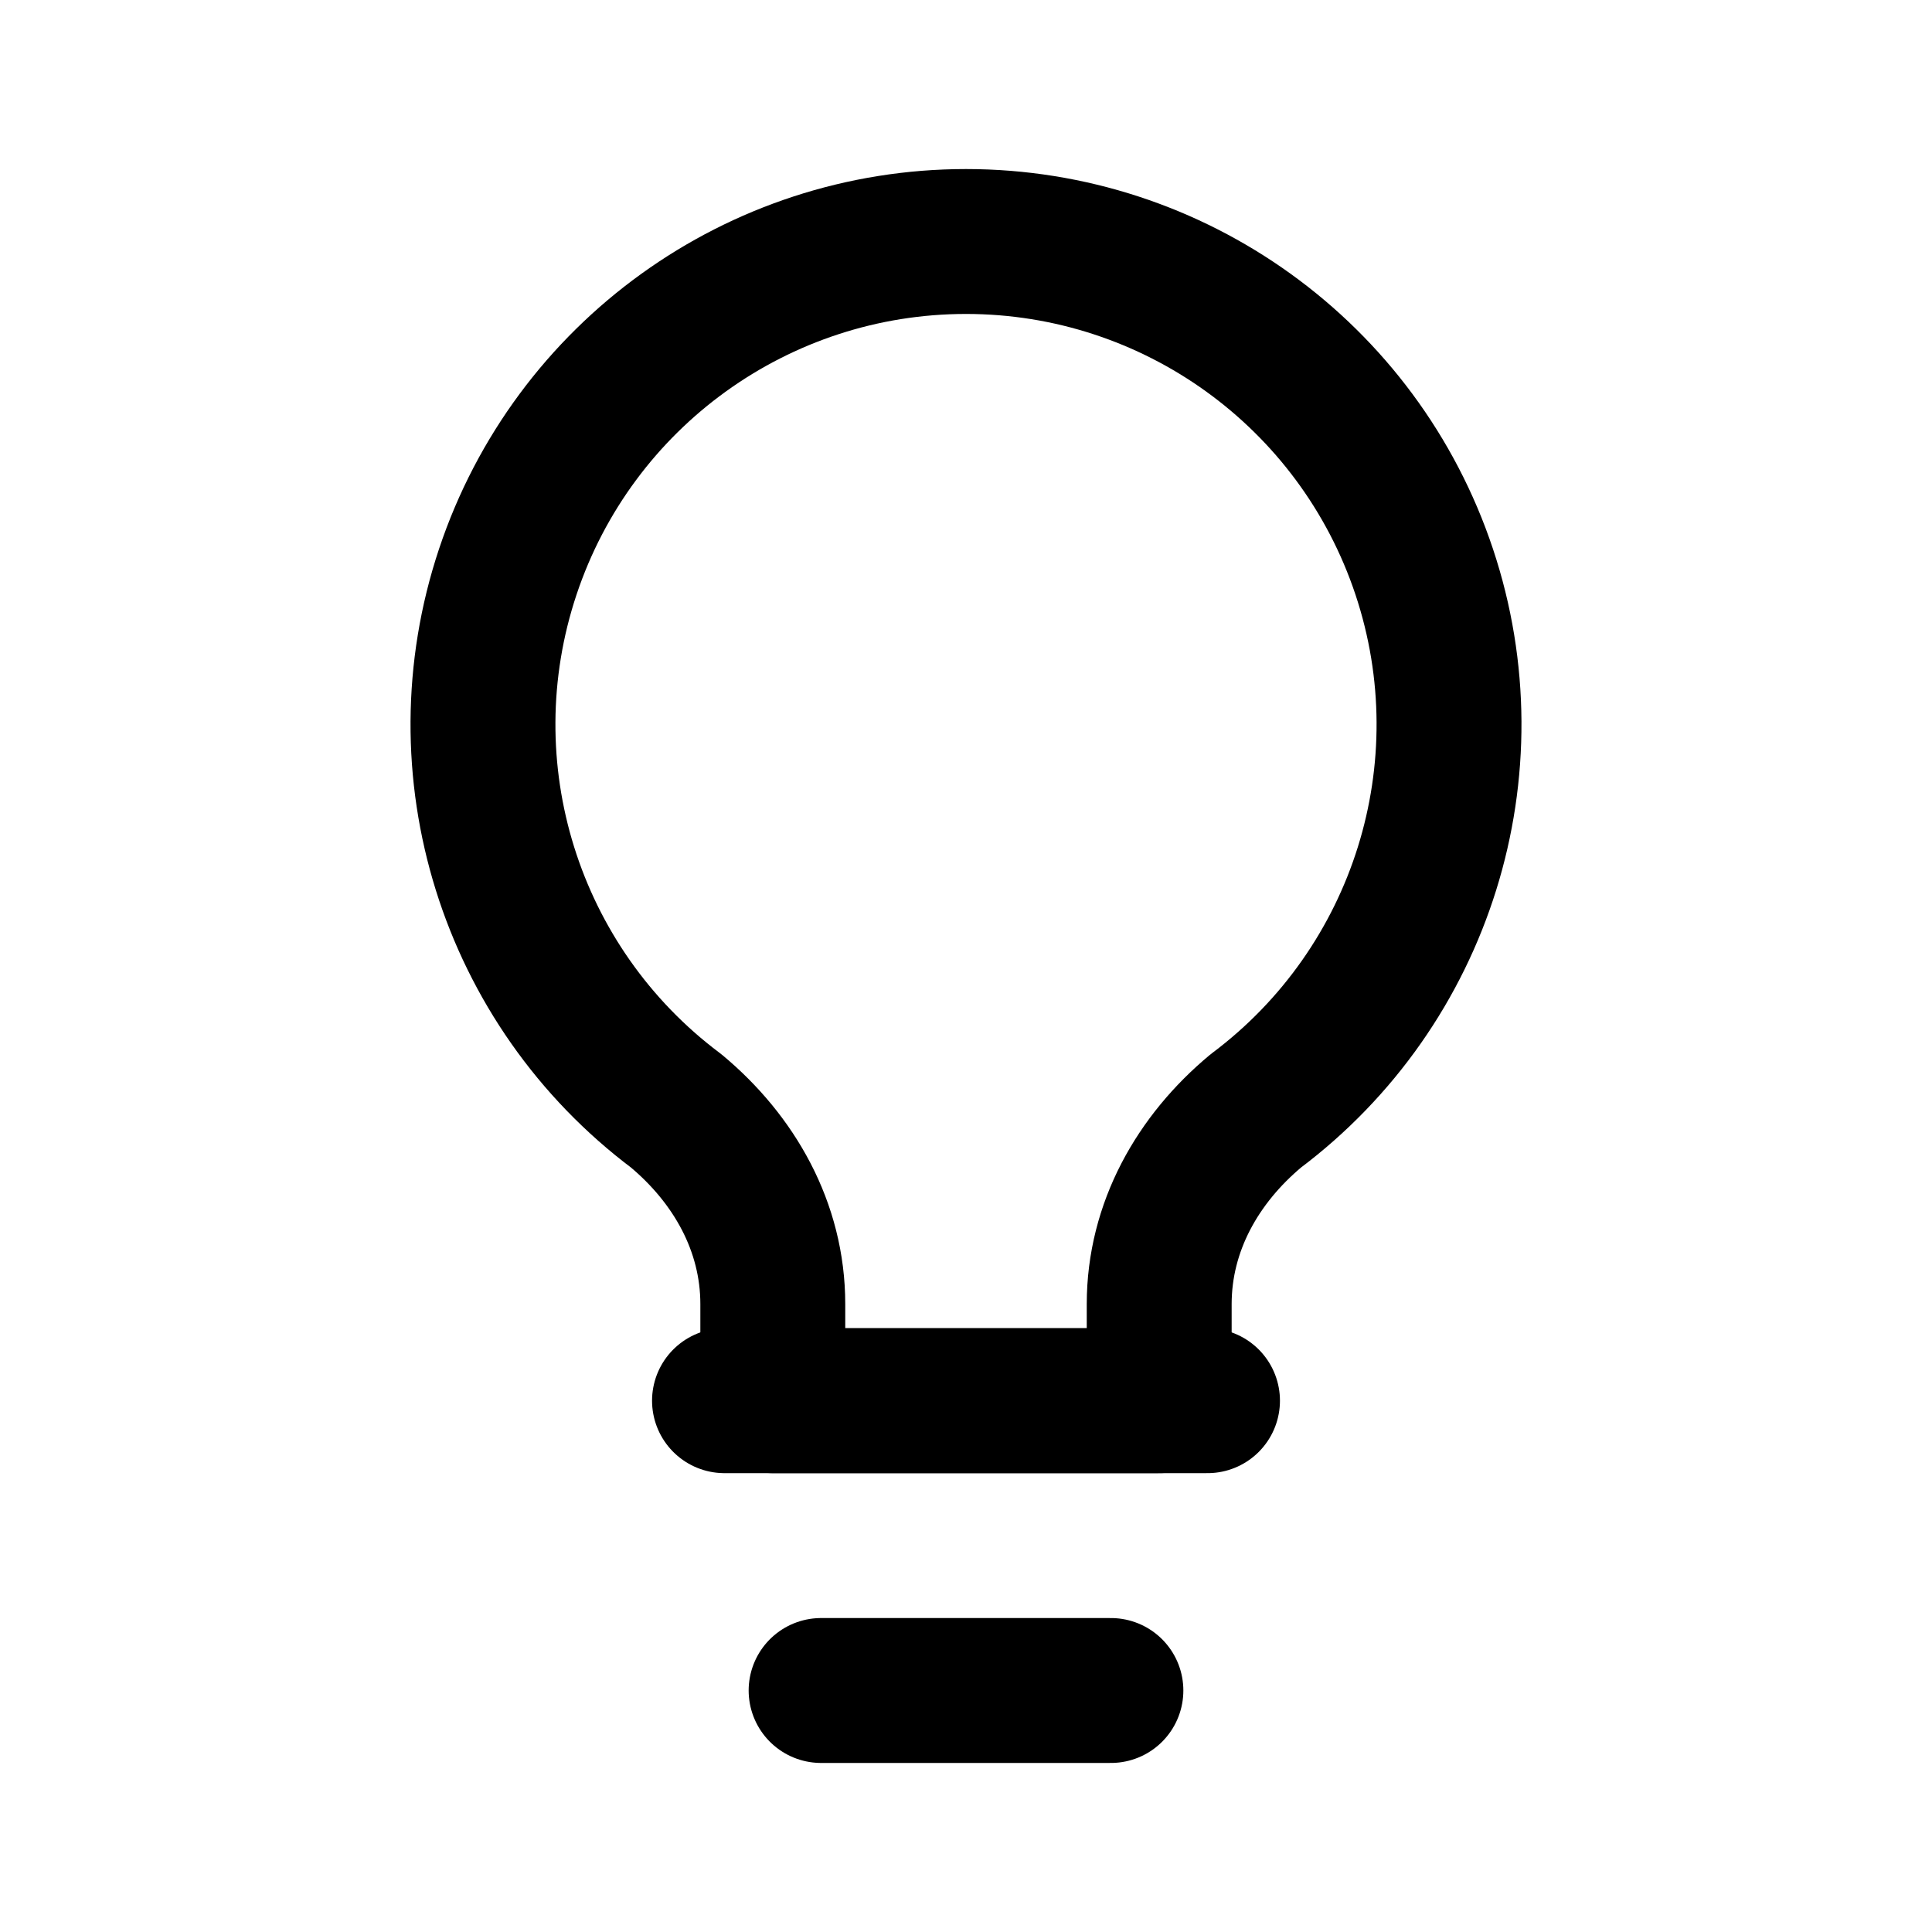
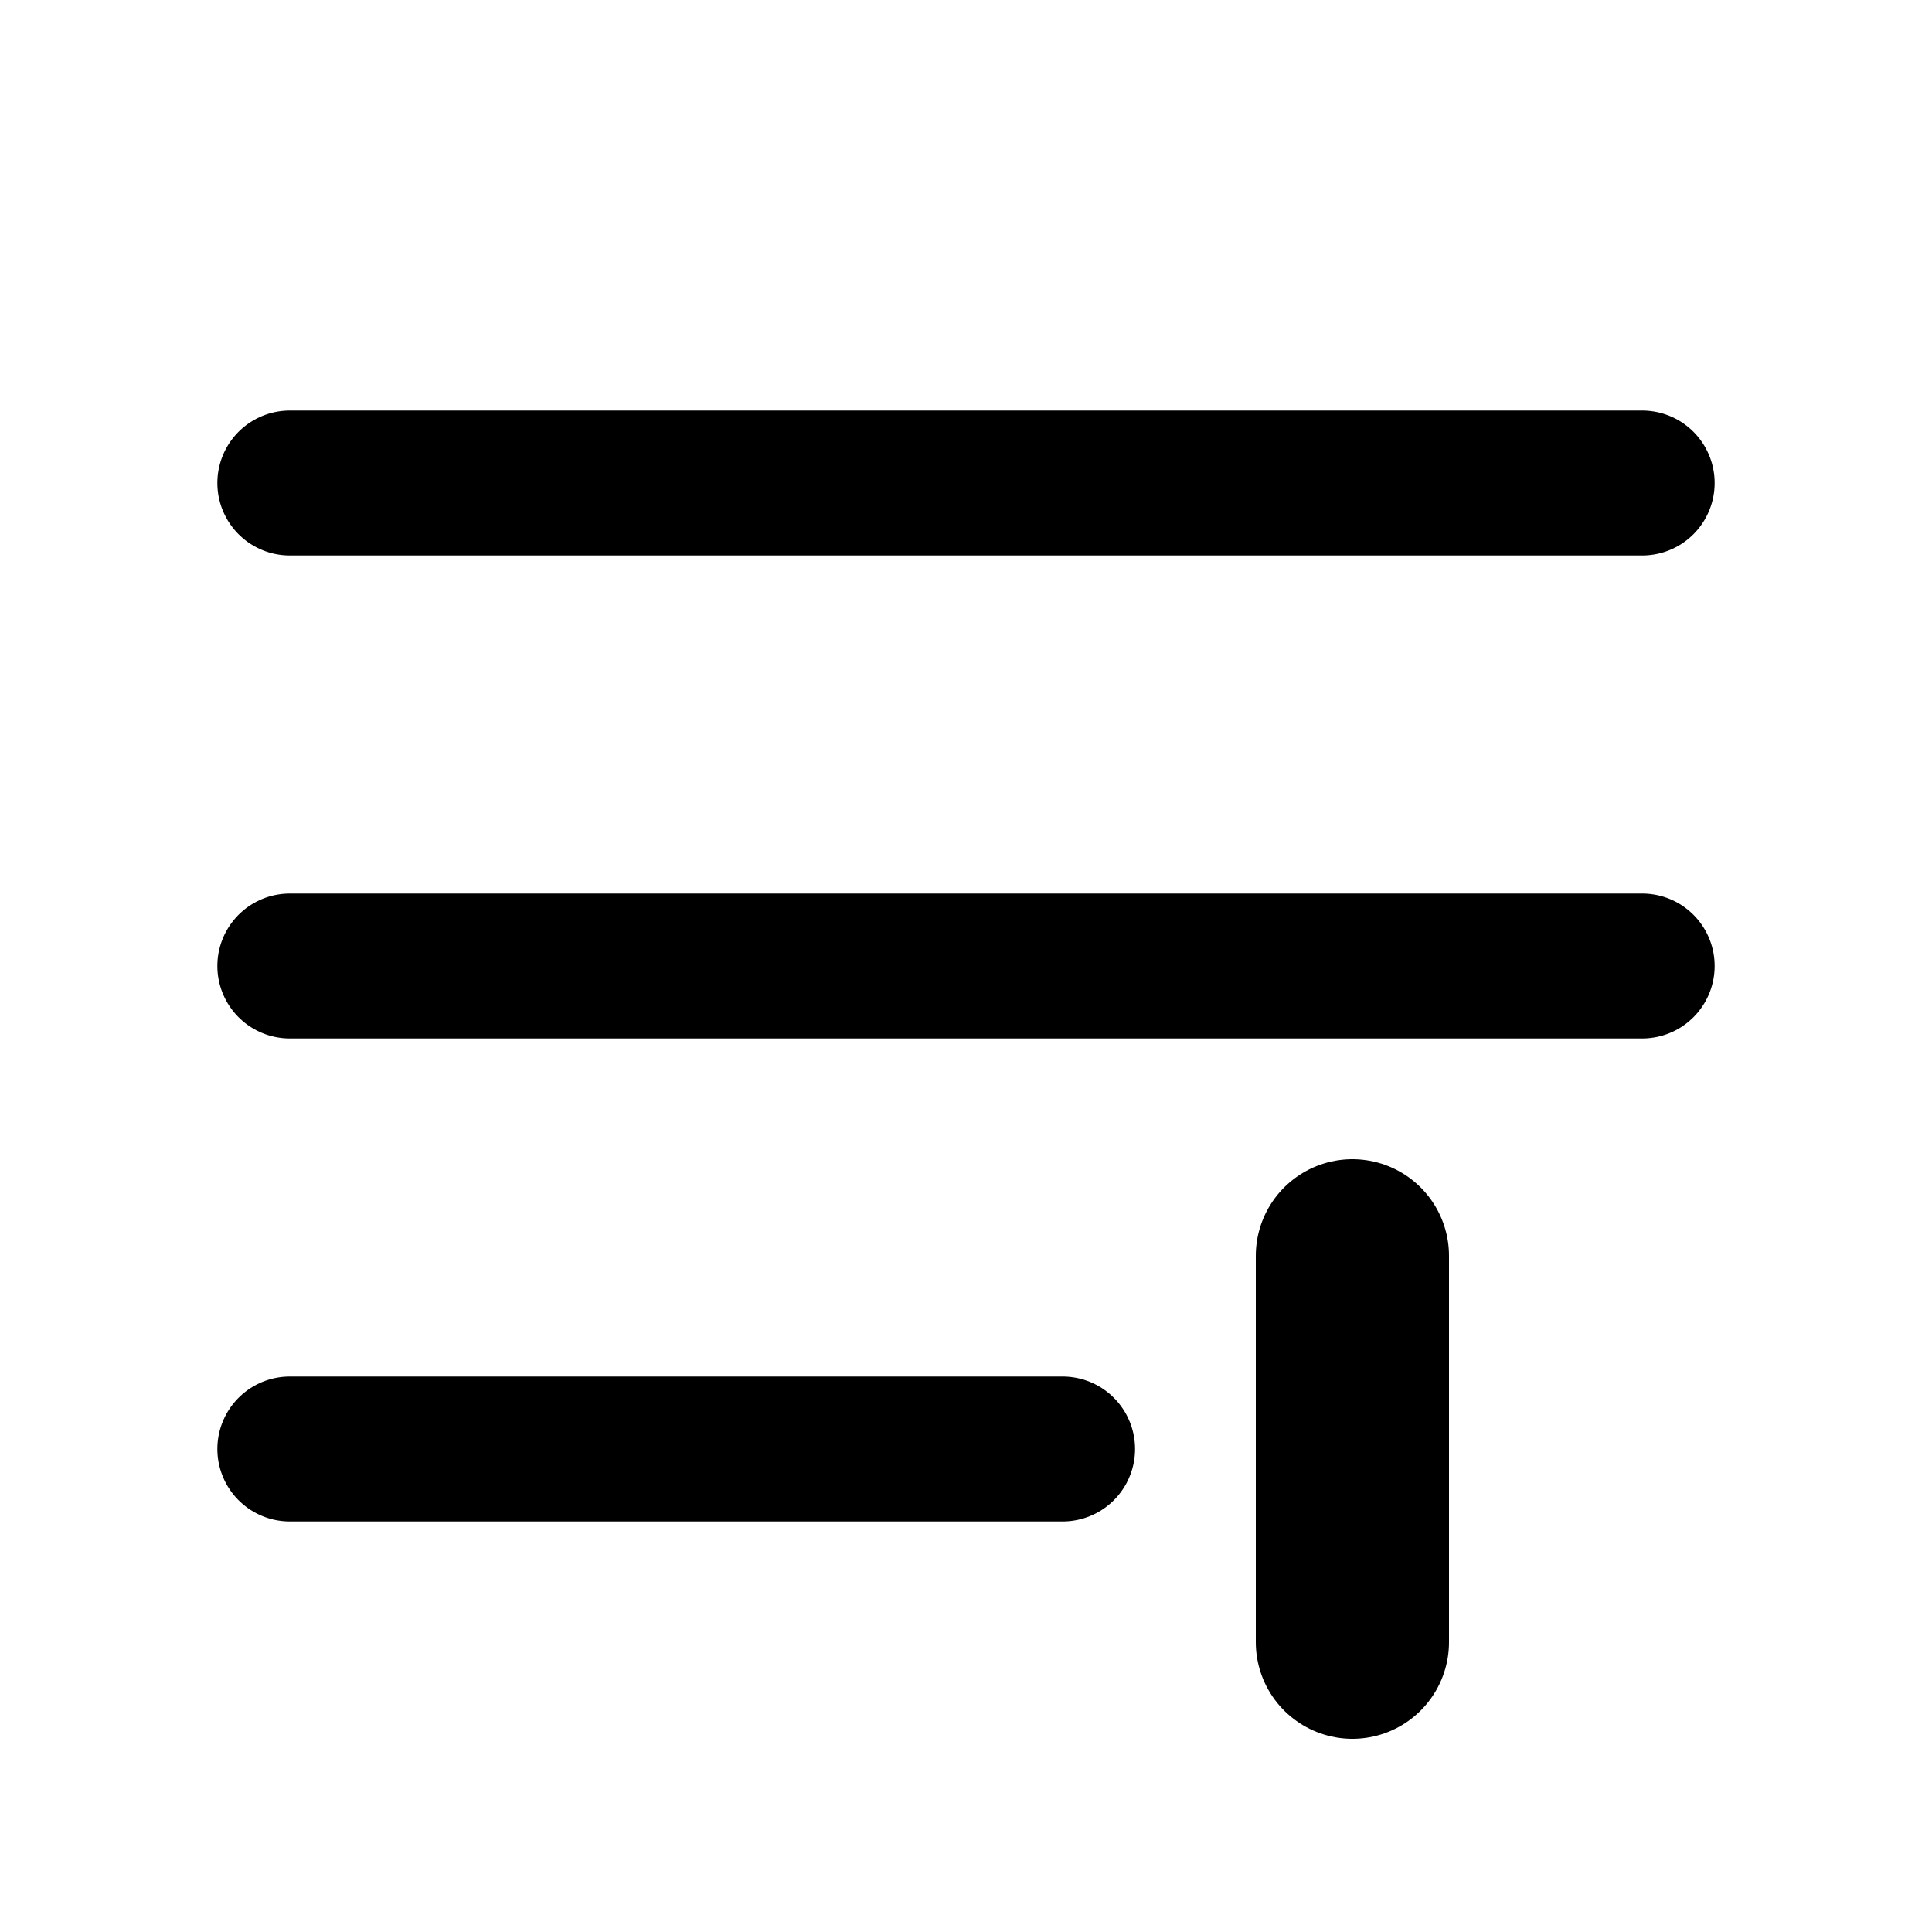
<svg xmlns="http://www.w3.org/2000/svg" viewBox="0 0 20 20" fill="none" stroke="currentColor" stroke-width="1.5" stroke-linecap="round" stroke-linejoin="round">
-   <path d="M7.5 14.5h5M8.5 17.5h3" />
-   <path d="M10 2.5a5 5 0 0 0-3 9c.6.5 1 1.2 1 2v1h4v-1c0-.8.4-1.5 1-2a5 5 0 0 0-3-9z" />
+   <path d="M3 5h14M3 10h14M3 15h8" />
+   <path d="M14 13v4" stroke-width="2" />
</svg>
